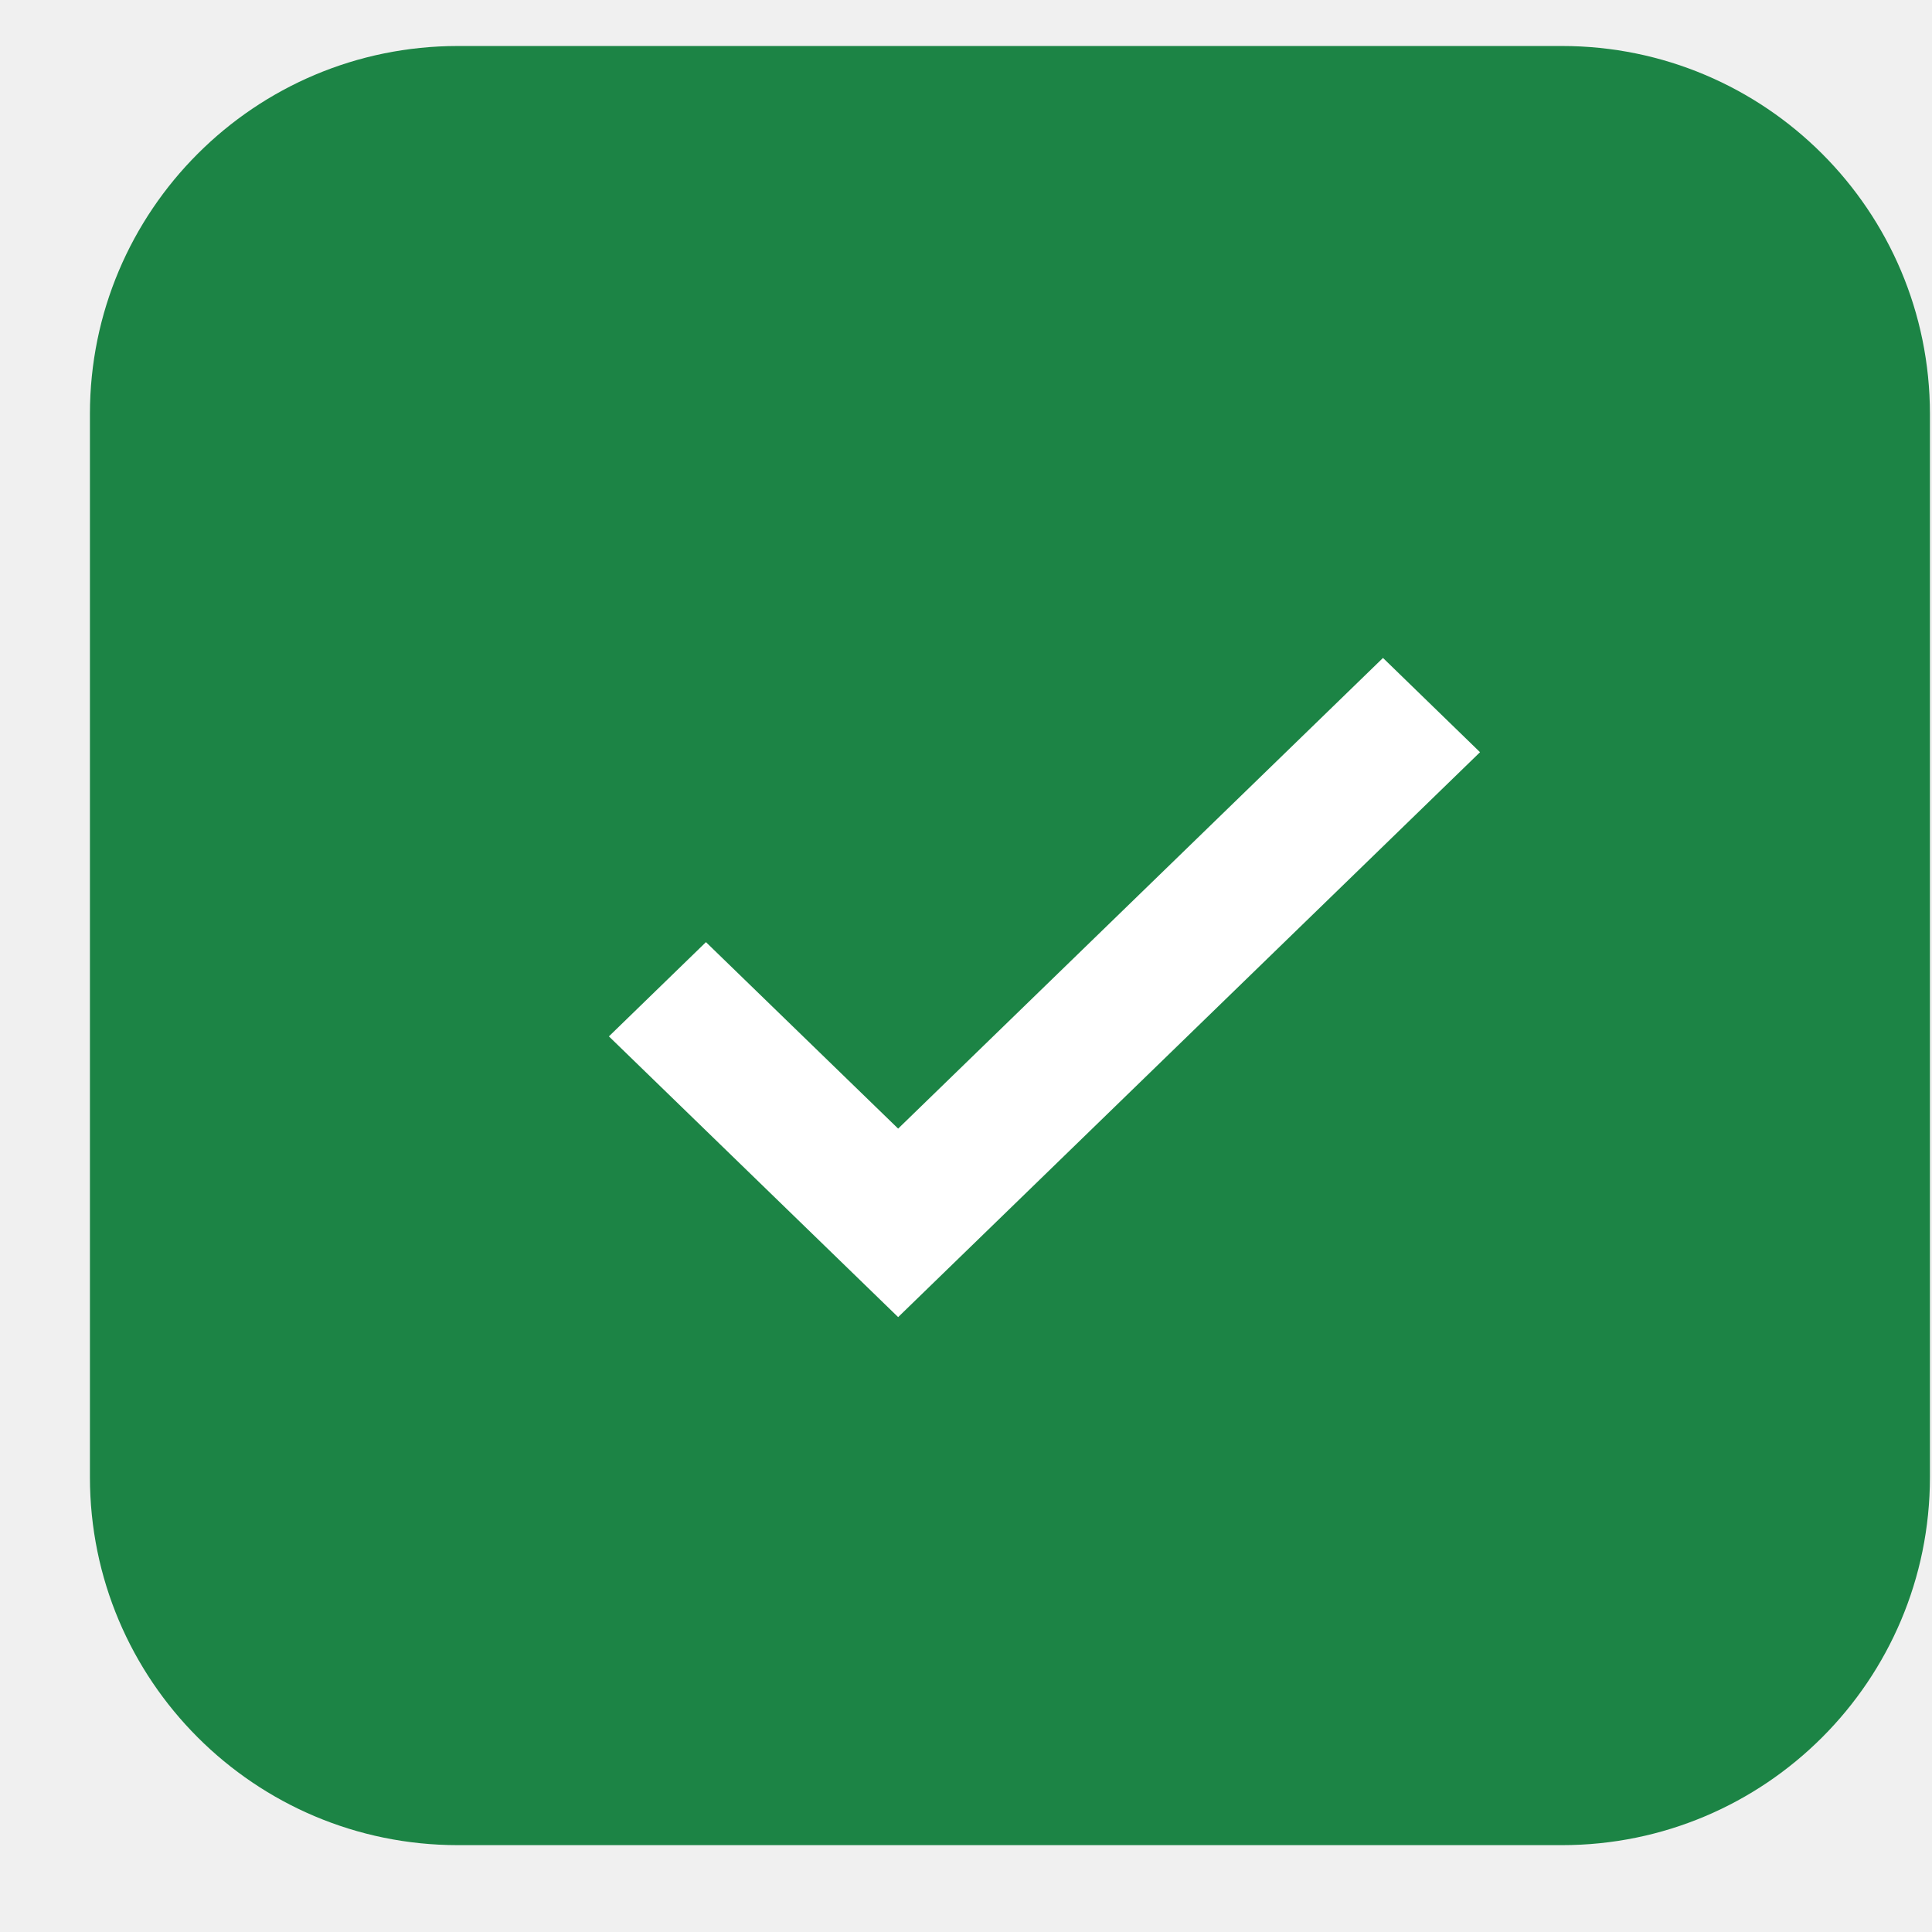
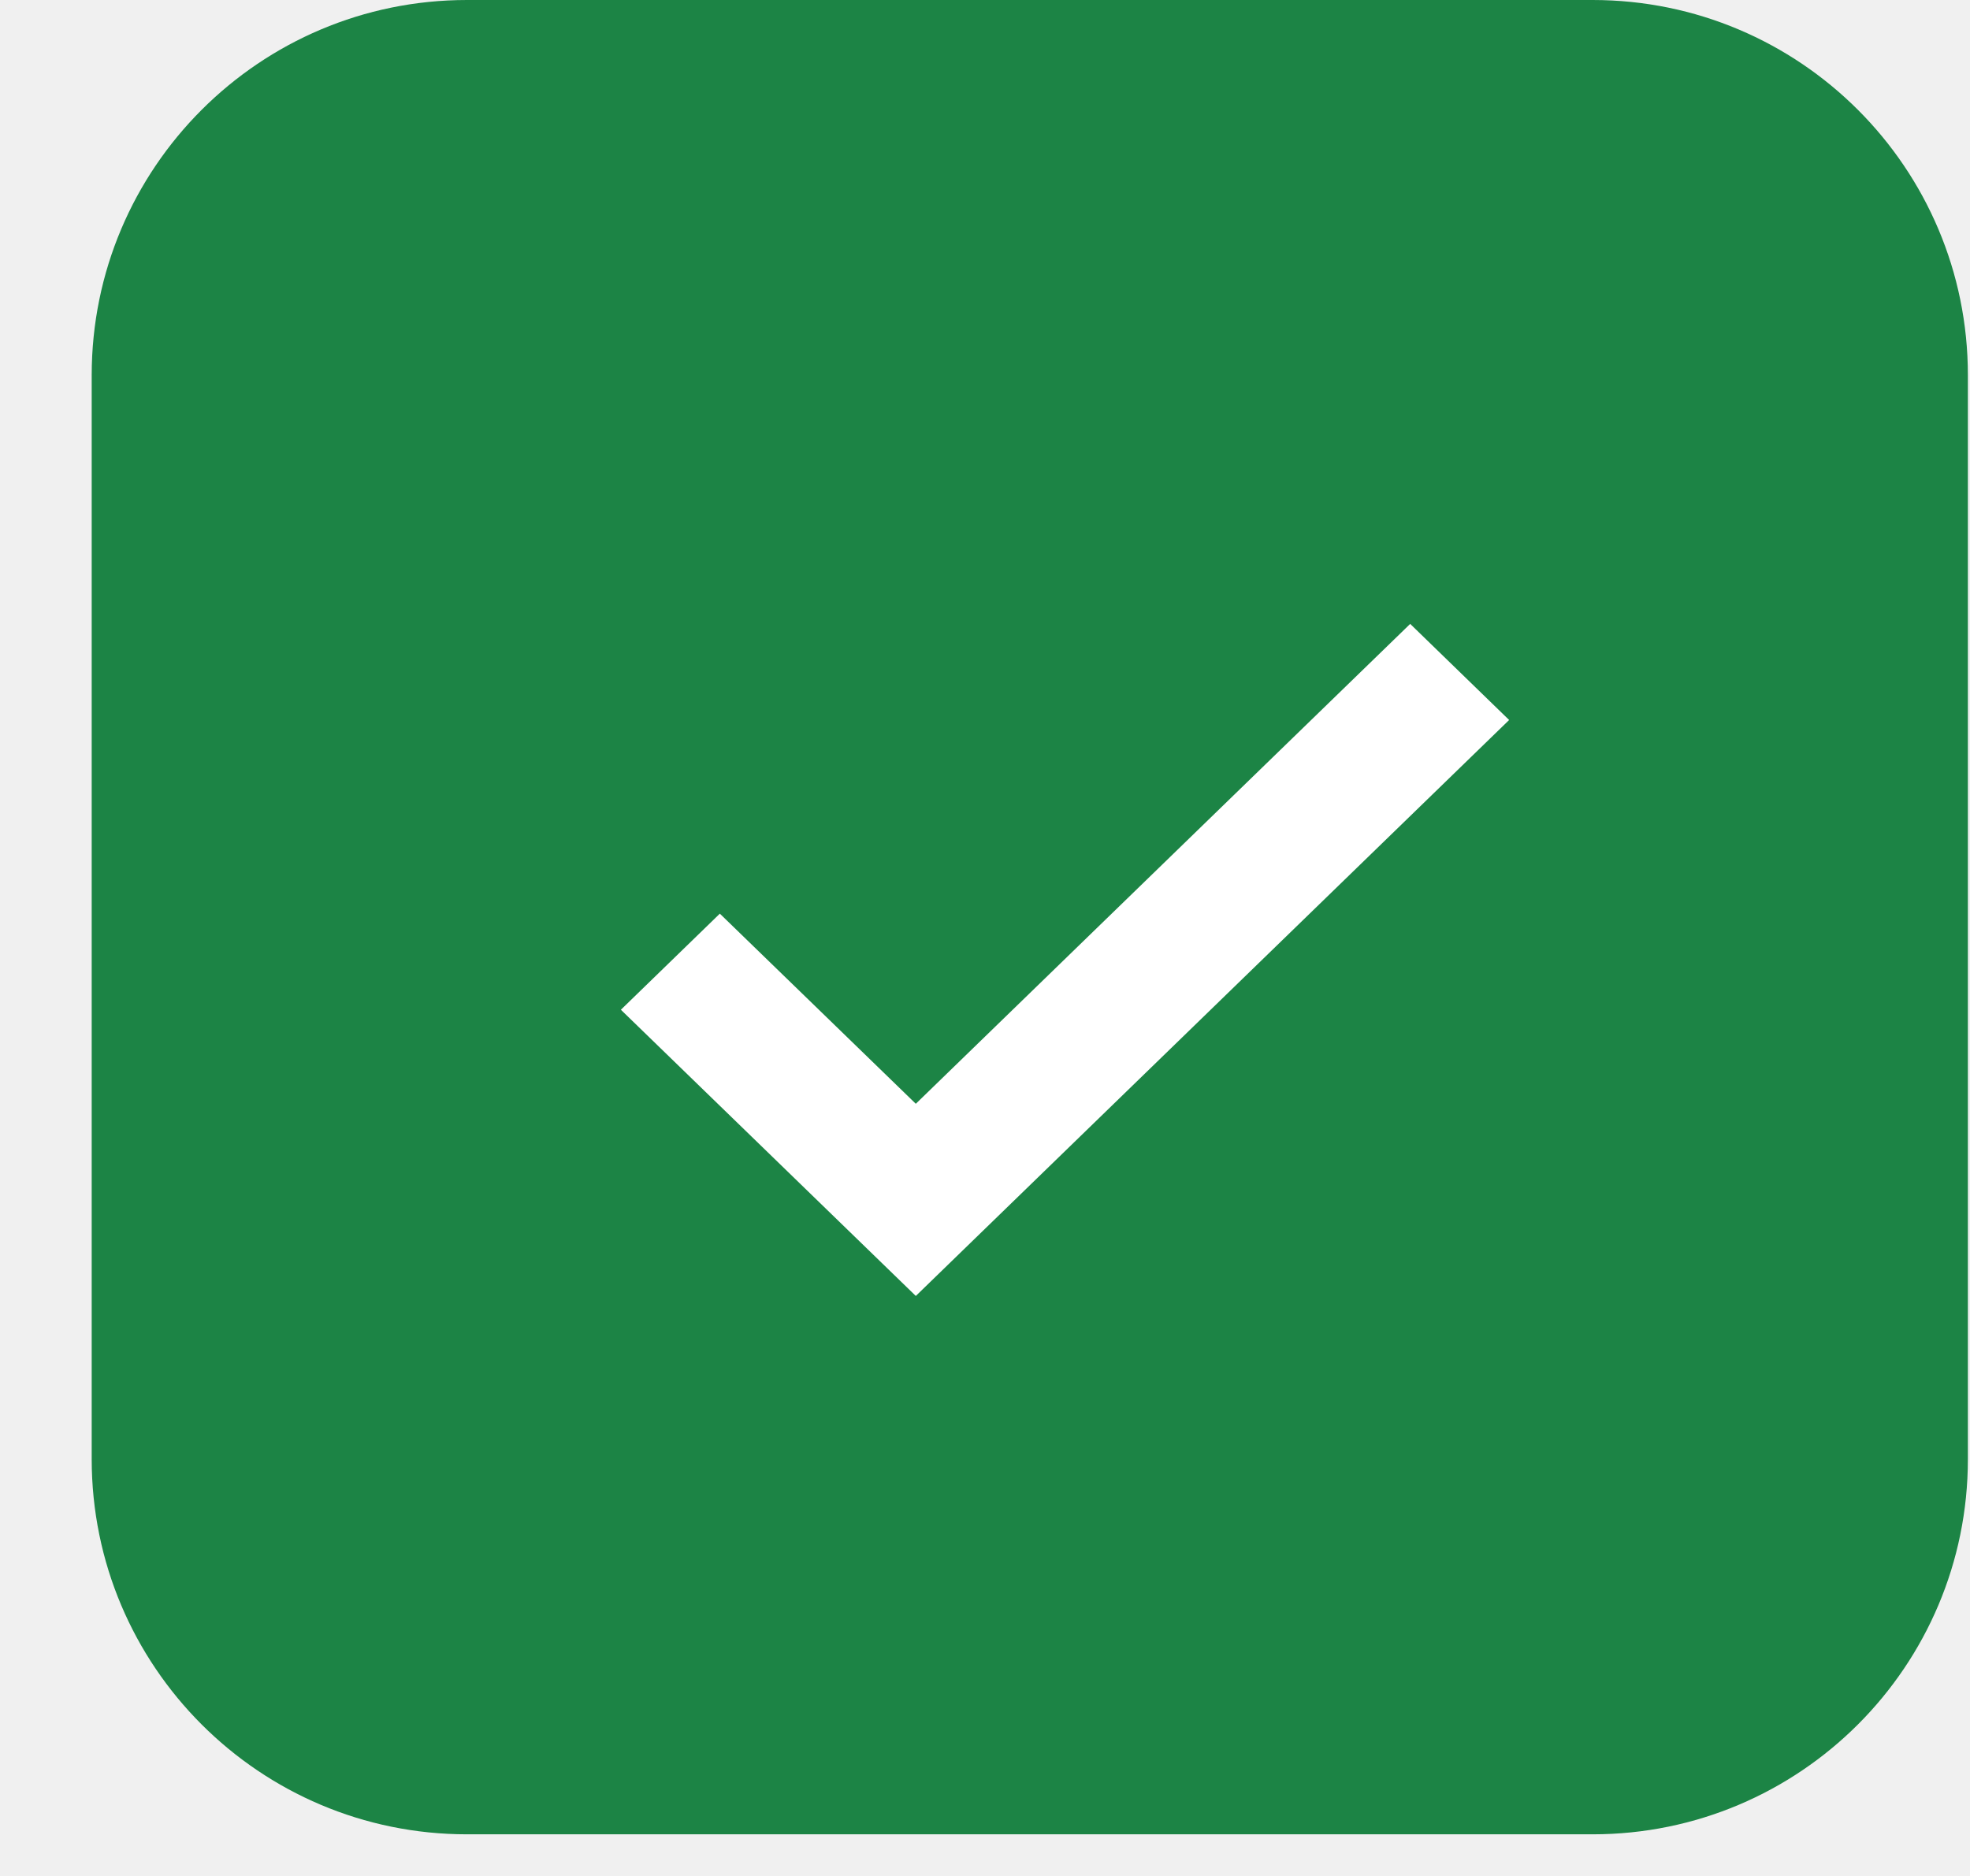
- <svg xmlns="http://www.w3.org/2000/svg" width="21px" height="21px" viewBox="0 0 21 21" version="1.1">
+ <svg xmlns="http://www.w3.org/2000/svg" width="21px" height="20px" viewBox="0 0 21 20" version="1.1">
  <defs />
  <g id="Page-1" stroke="none" stroke-width="1" fill="none" fill-rule="evenodd">
-     <g id="Mobile-Portrait" transform="translate(-19, -6377)">
-       <g id="Check-box-+-Checkbox-default-+-Checkbox-selected" transform="translate(19, 6343.5)">
+     <g id="Desktop-HD" transform="translate(-310, -6751)">
+       <g id="Check-box-+-Checkbox-default-+-Checkbox-selected" transform="translate(310, 6717)">
        <g id="Checkbox-selected" transform="translate(0.977444, 34)">
          <g id="Rectangle-38-+-Shape">
            <rect id="Rectangle-38" fill="#1C8445" x="0" y="0" width="20" height="19.556" rx="4" />
            <path d="M8.785,12.116 L6.696,10.089 L6,10.765 L8.785,13.468 L14.751,7.676 L14.055,7 L8.785,12.116 Z" id="Shape" stroke="#FFFFFF" stroke-width="0.5" fill="#FFFFFF" />
          </g>
        </g>
      </g>
    </g>
  </g>
</svg>
